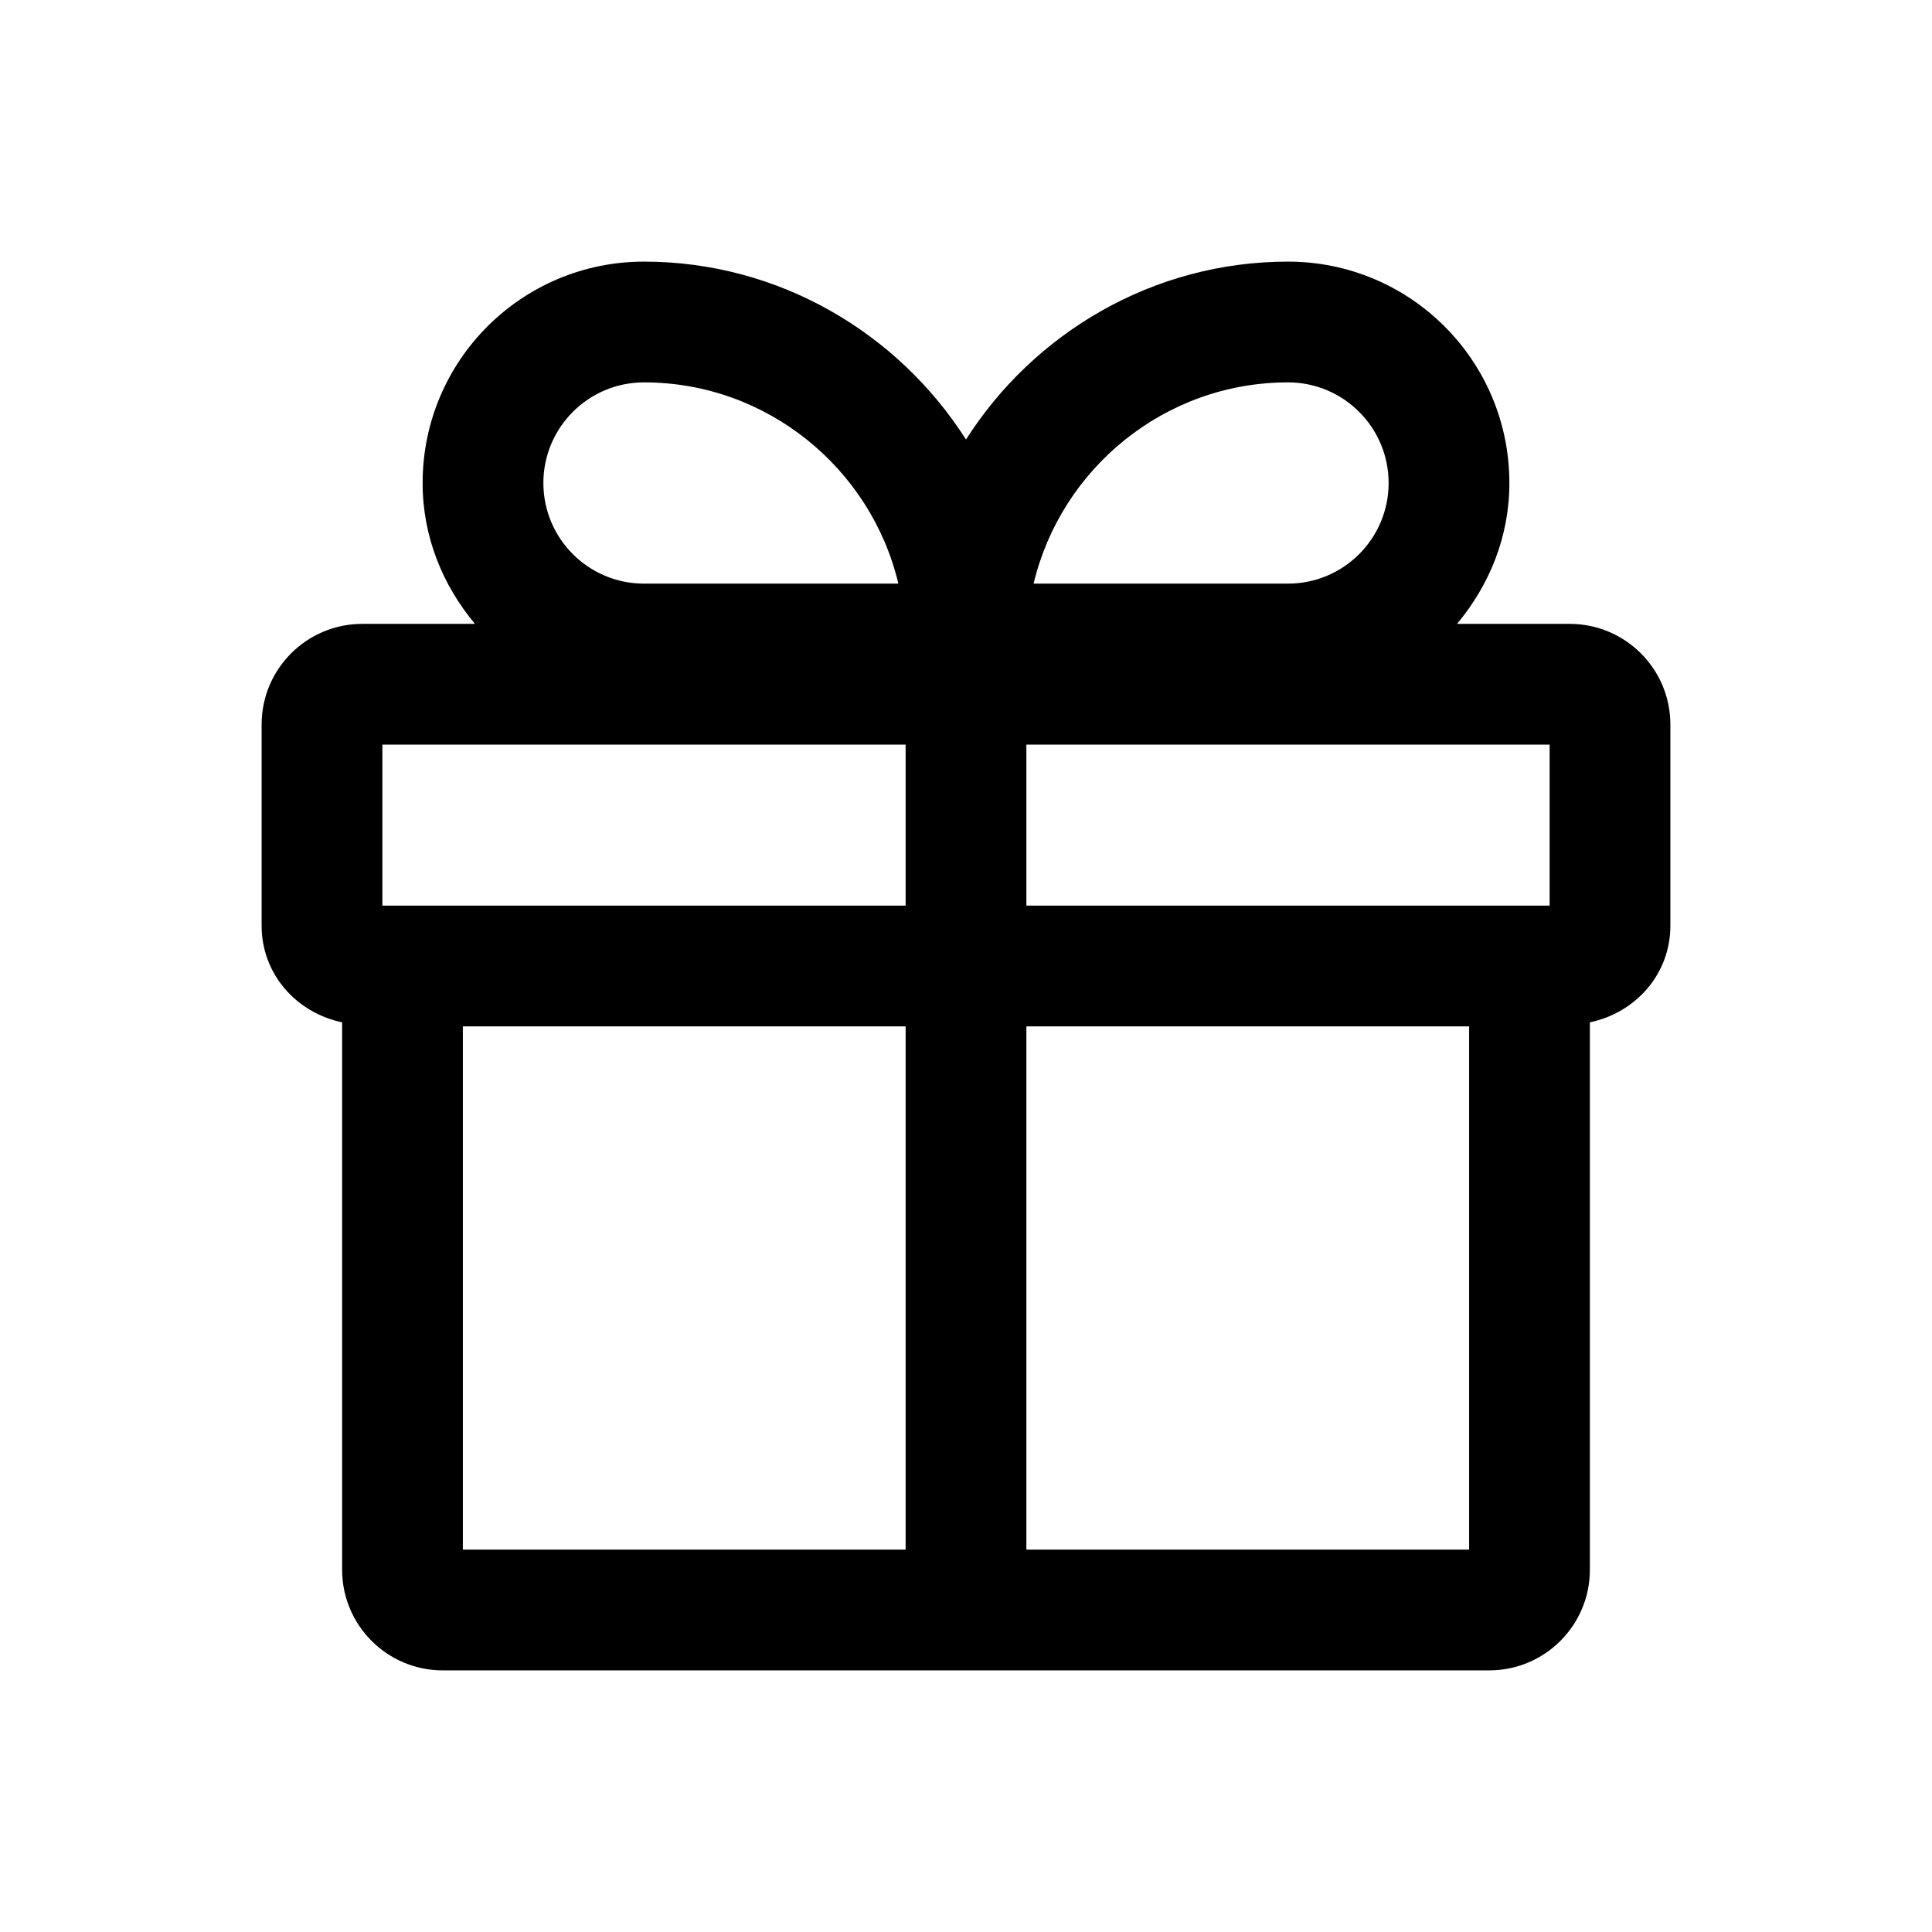
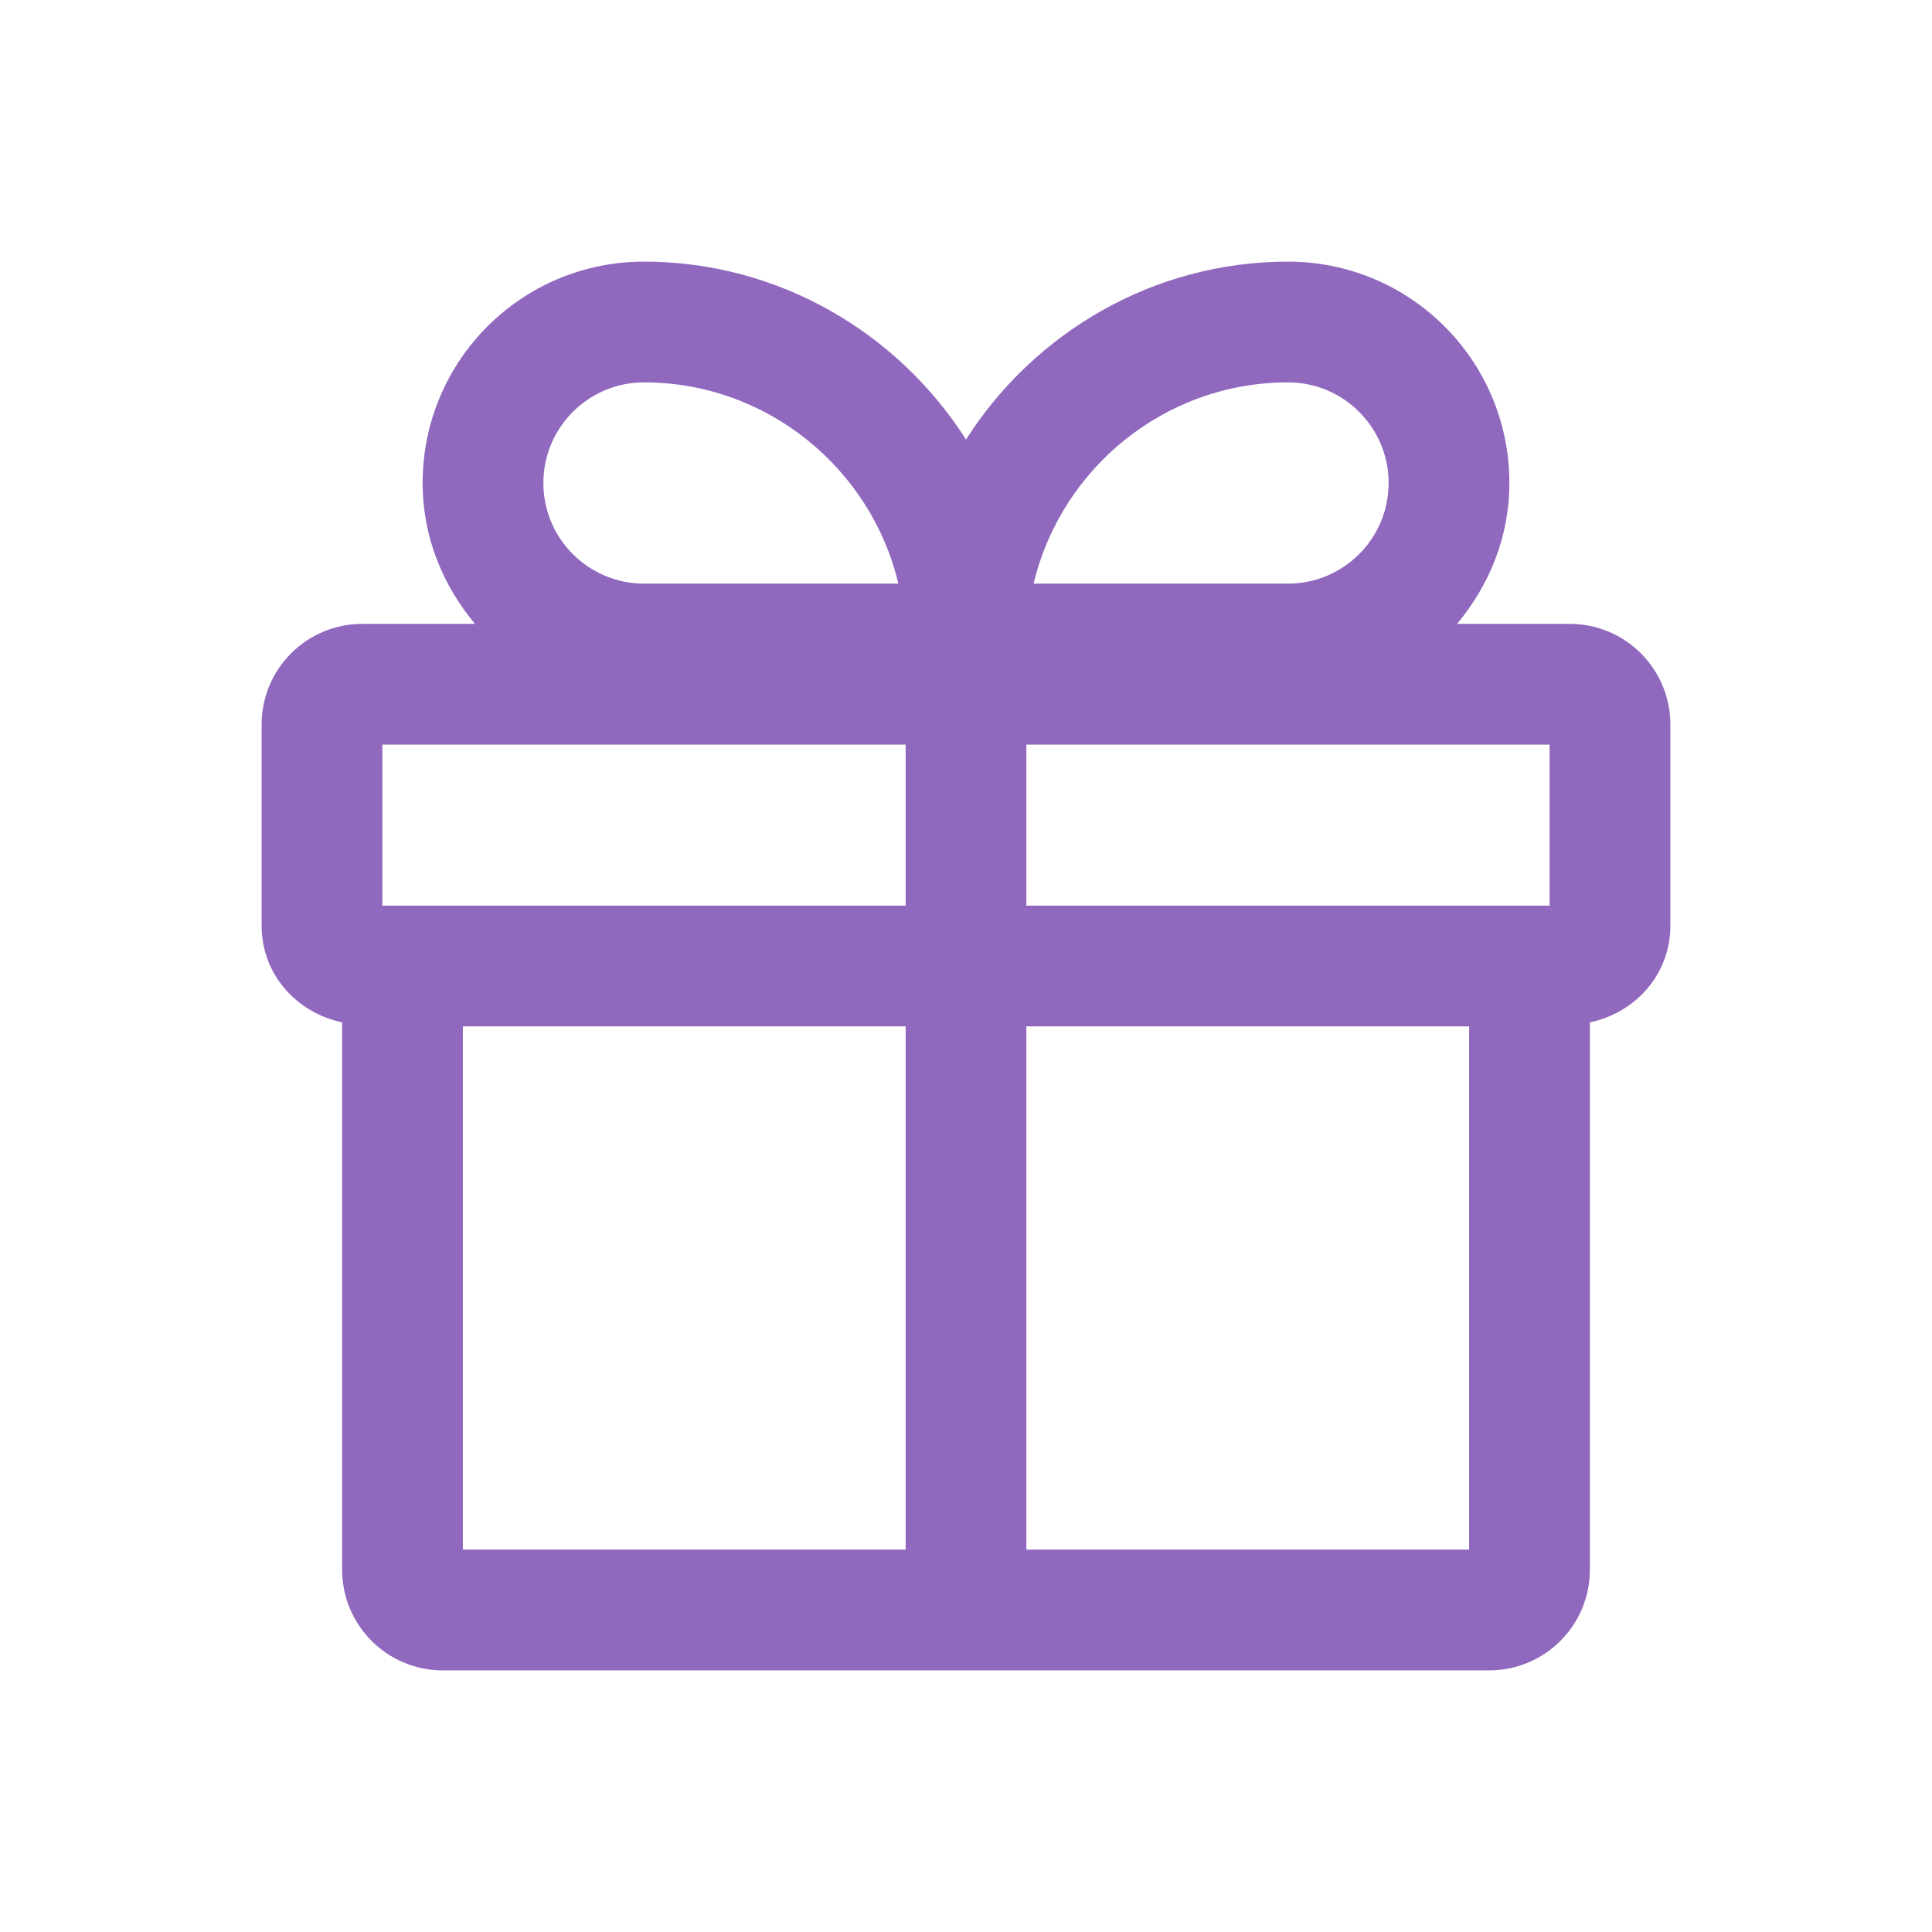
<svg xmlns="http://www.w3.org/2000/svg" width="64px" height="64px" viewBox="0 0 24 24" fill="none">
  <g id="SVGRepo_bgCarrier" stroke-width="0" />
  <g id="SVGRepo_tracerCarrier" stroke-linecap="round" stroke-linejoin="round" />
  <g id="SVGRepo_iconCarrier">
-     <path d="M19.5 7.75H18.1C18.5 7.27 18.75 6.67 18.75 6C18.75 4.48 17.52 3.25 16 3.25C14.32 3.25 12.84 4.14 12 5.46C11.16 4.14 9.68 3.25 8 3.25C6.48 3.25 5.25 4.48 5.25 6C5.25 6.67 5.5 7.27 5.9 7.75H4.5C3.81 7.75 3.25 8.31 3.25 9V11.5C3.25 12.1 3.68 12.58 4.25 12.7V19.5C4.25 20.19 4.81 20.75 5.5 20.75H18.5C19.19 20.75 19.75 20.19 19.75 19.5V12.7C20.32 12.58 20.75 12.1 20.75 11.5V9C20.75 8.31 20.19 7.75 19.5 7.75ZM19.25 11.25H12.75V9.25H19.25V11.25ZM16 4.75C16.69 4.75 17.25 5.31 17.25 6C17.25 6.69 16.69 7.25 16 7.25H12.84C13.18 5.82 14.47 4.75 16 4.75ZM8 4.75C9.53 4.75 10.82 5.82 11.16 7.25H8C7.31 7.25 6.75 6.69 6.75 6C6.75 5.31 7.31 4.75 8 4.75ZM4.75 9.25H11.25V11.25H4.75V9.25ZM5.75 12.75H11.25V19.25H5.75V12.75ZM18.25 19.25H12.75V12.75H18.25V19.25Z" fill="#000000" />
+     <path d="M19.5 7.75H18.1C18.5 7.27 18.75 6.67 18.75 6C18.75 4.48 17.52 3.25 16 3.25C14.32 3.25 12.84 4.14 12 5.46C11.16 4.14 9.68 3.25 8 3.25C6.48 3.25 5.25 4.48 5.25 6C5.25 6.67 5.5 7.27 5.9 7.75H4.5C3.81 7.75 3.25 8.31 3.25 9V11.5C3.25 12.1 3.68 12.58 4.25 12.7V19.5C4.25 20.19 4.81 20.75 5.5 20.75H18.5C19.19 20.75 19.75 20.19 19.75 19.5V12.7C20.32 12.58 20.75 12.1 20.75 11.5V9C20.75 8.31 20.19 7.75 19.5 7.75ZM19.25 11.25H12.75V9.25H19.25V11.25ZM16 4.75C16.69 4.75 17.25 5.31 17.25 6C17.25 6.69 16.69 7.25 16 7.25H12.84C13.18 5.82 14.47 4.75 16 4.75ZM8 4.75C9.53 4.75 10.82 5.82 11.16 7.25H8C7.31 7.25 6.75 6.69 6.75 6C6.75 5.31 7.31 4.75 8 4.75ZM4.75 9.25H11.25V11.25H4.75V9.25ZM5.75 12.75H11.25V19.25H5.75V12.75ZM18.25 19.25H12.75V12.75H18.25V19.25Z" fill="#9068BE" />
  </g>
</svg>
